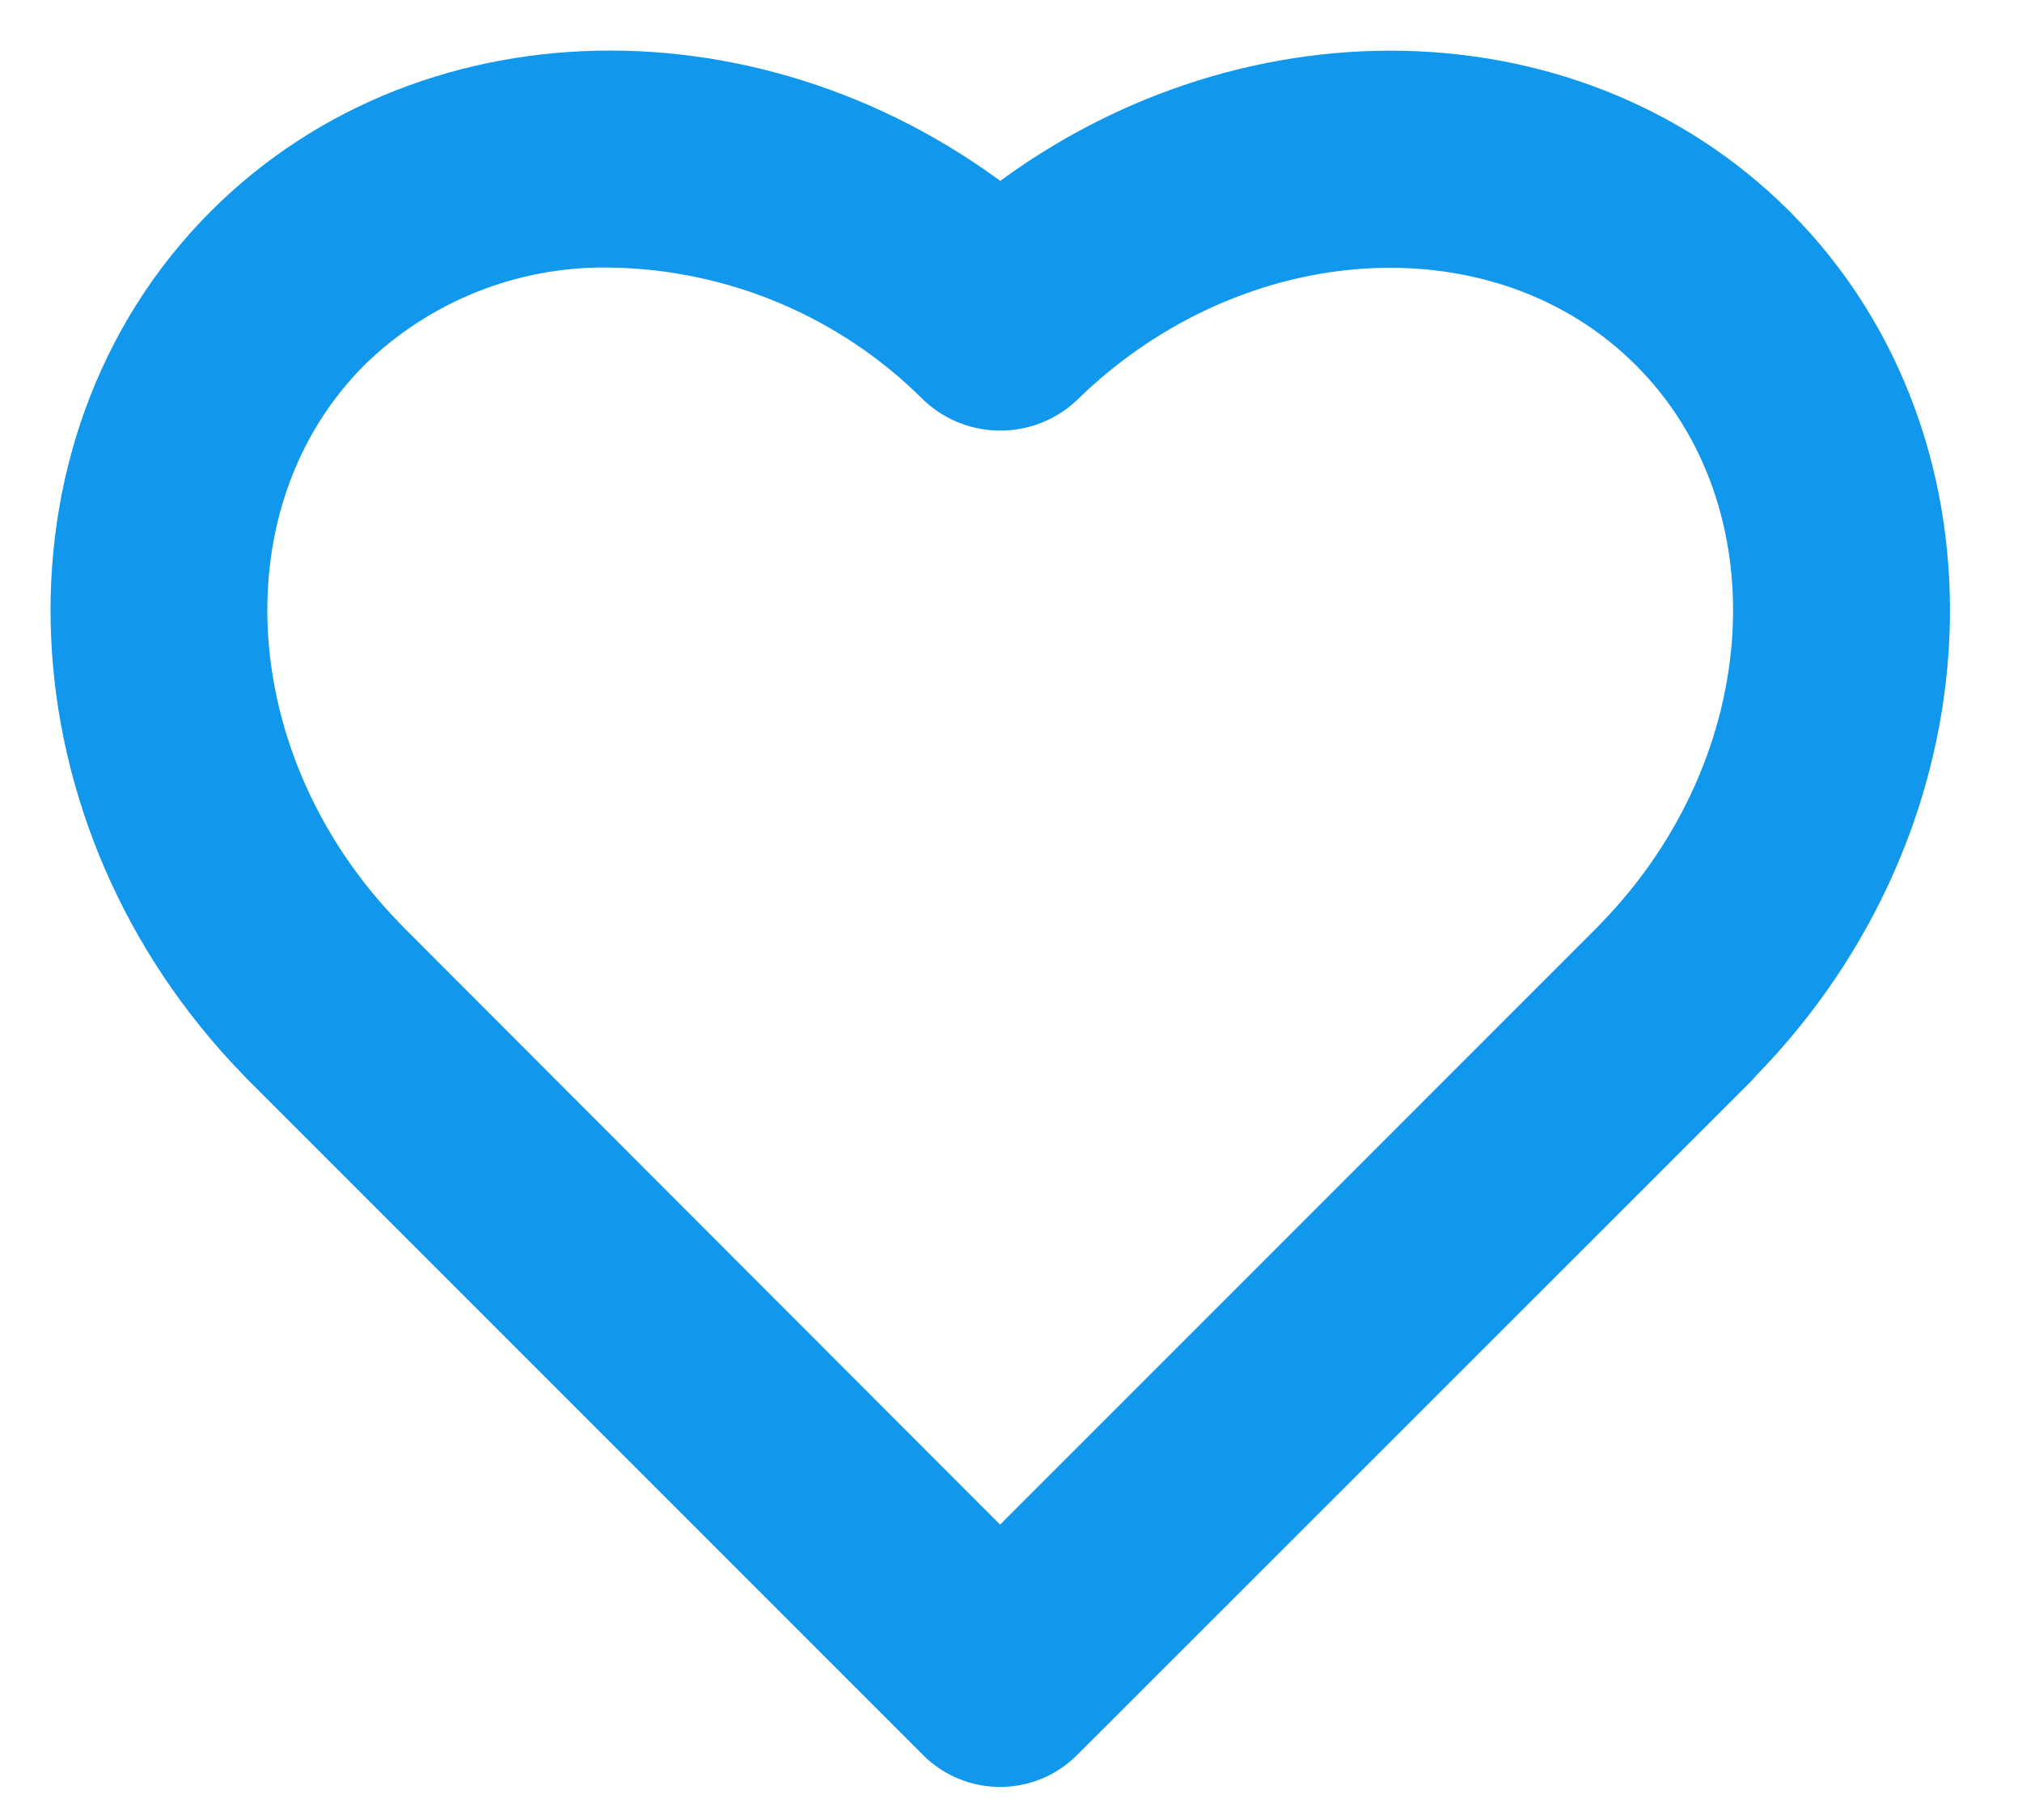
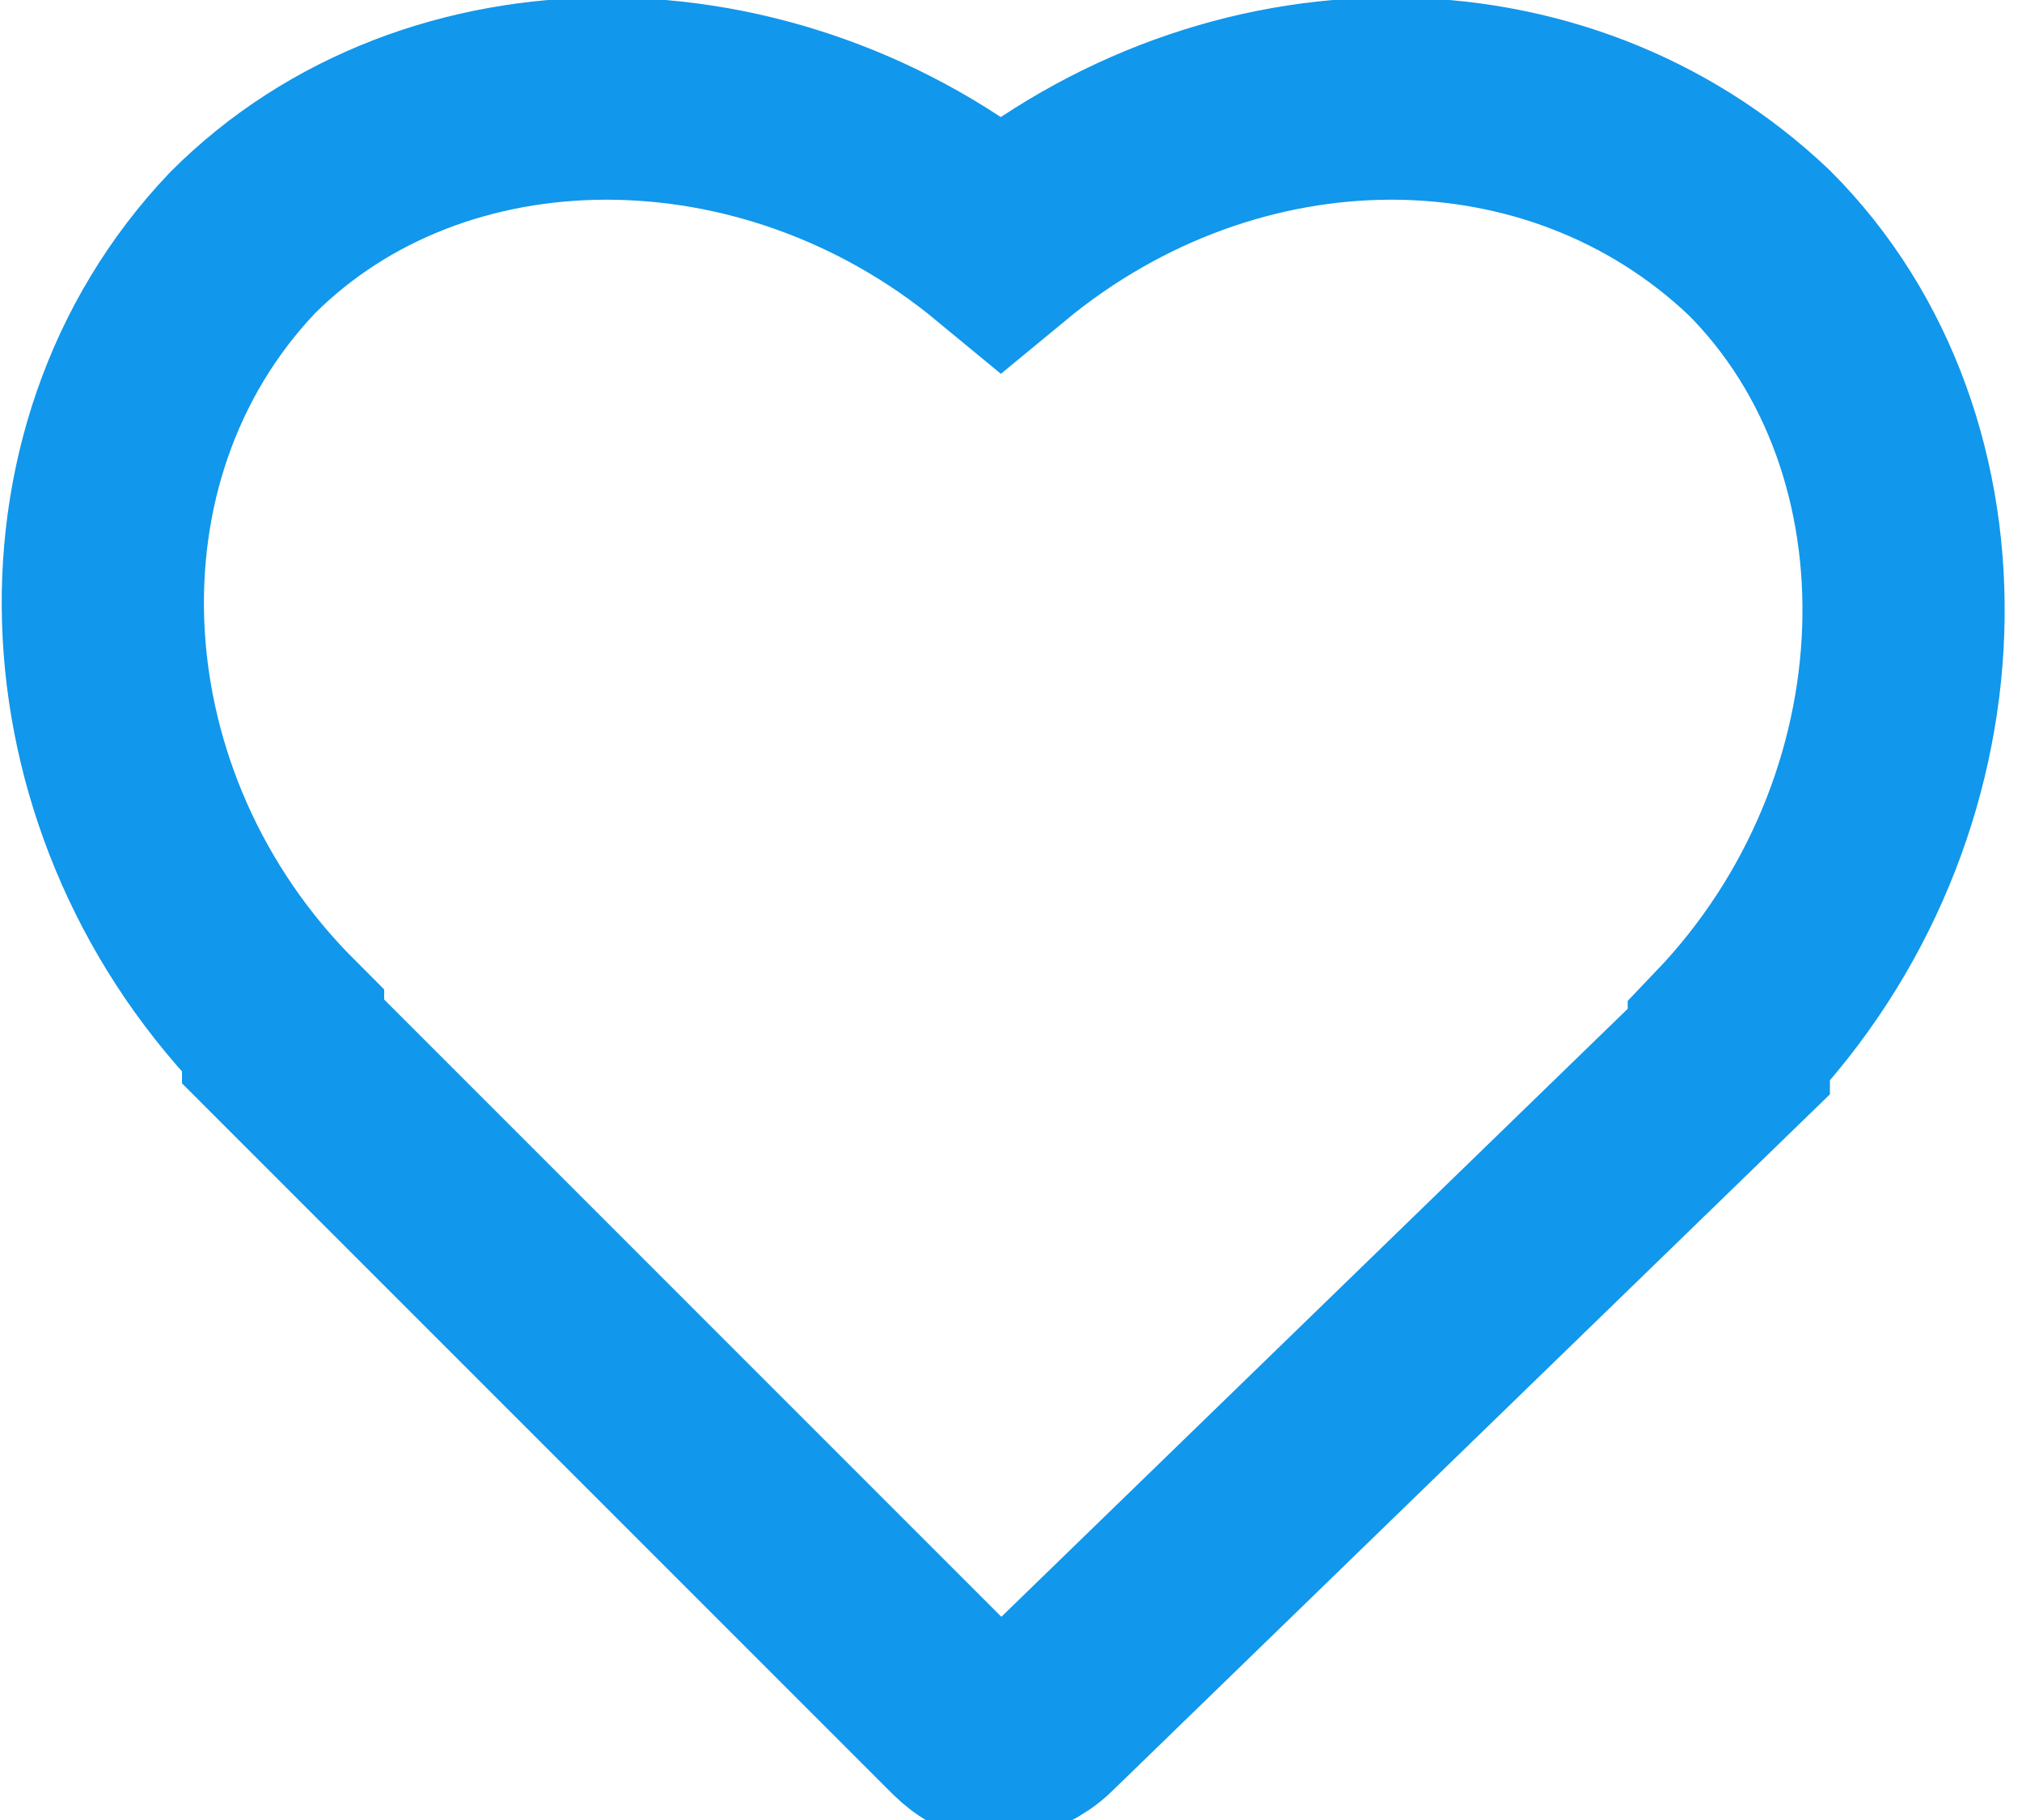
<svg xmlns="http://www.w3.org/2000/svg" width="20px" height="18px" viewBox="0 0 20 18" version="1.1">
  <defs />
-   <g id="V7---Kits-2" stroke="none" stroke-width="1" fill="none" fill-rule="evenodd">
-     <g id="Individual-Item---2-active-code-Copy-2" transform="translate(-1063, -119)" stroke="#1197EB" fill="#1197EB">
-       <path d="M1072.892,136.173 L1072.892,136.173 C1072.74,136.173 1072.592,136.113 1072.485,136.005 L1065.815,129.335 L1065.767,129.285 C1063.552,127.011 1063.393,123.491 1065.439,121.443 C1067.374,119.509 1070.617,119.536 1072.894,121.423 C1075.169,119.537 1078.414,119.511 1080.347,121.443 C1082.394,123.491 1082.241,127.014 1080.006,129.295 L1079.961,129.346 L1073.299,136.005 C1073.191,136.113 1073.045,136.173 1072.892,136.173 Z M1069.037,121.146 L1069.037,121.146 C1067.998,121.129 1066.996,121.528 1066.254,122.254 C1064.644,123.864 1064.807,126.654 1066.604,128.489 L1066.646,128.533 L1072.892,134.786 L1079.146,128.531 L1079.186,128.489 C1080.983,126.649 1081.138,123.86 1079.533,122.257 C1077.928,120.654 1075.133,120.807 1073.3,122.602 C1073.07,122.811 1072.718,122.811 1072.488,122.602 C1071.572,121.685 1070.333,121.164 1069.037,121.146 Z" id="like" />
-     </g>
-   </g>
+   <path id="like" fill="none" stroke="#1197EB" stroke-width="2" d="M9.9,17.2L9.9,17.2c-0.2,0-0.3-0.1-0.4-0.2l-6.7-6.7l0-0.1C0.6,8,0.4,4.5,2.4,2.4c1.9-1.9,5.2-1.9,7.5,0c2.3-1.9,5.5-1.9,7.5,0c2,2,1.9,5.6-0.3,7.9l0,0.1L10.3,17C10.2,17.1,10,17.2,9.9,17.2z" />
</svg>
